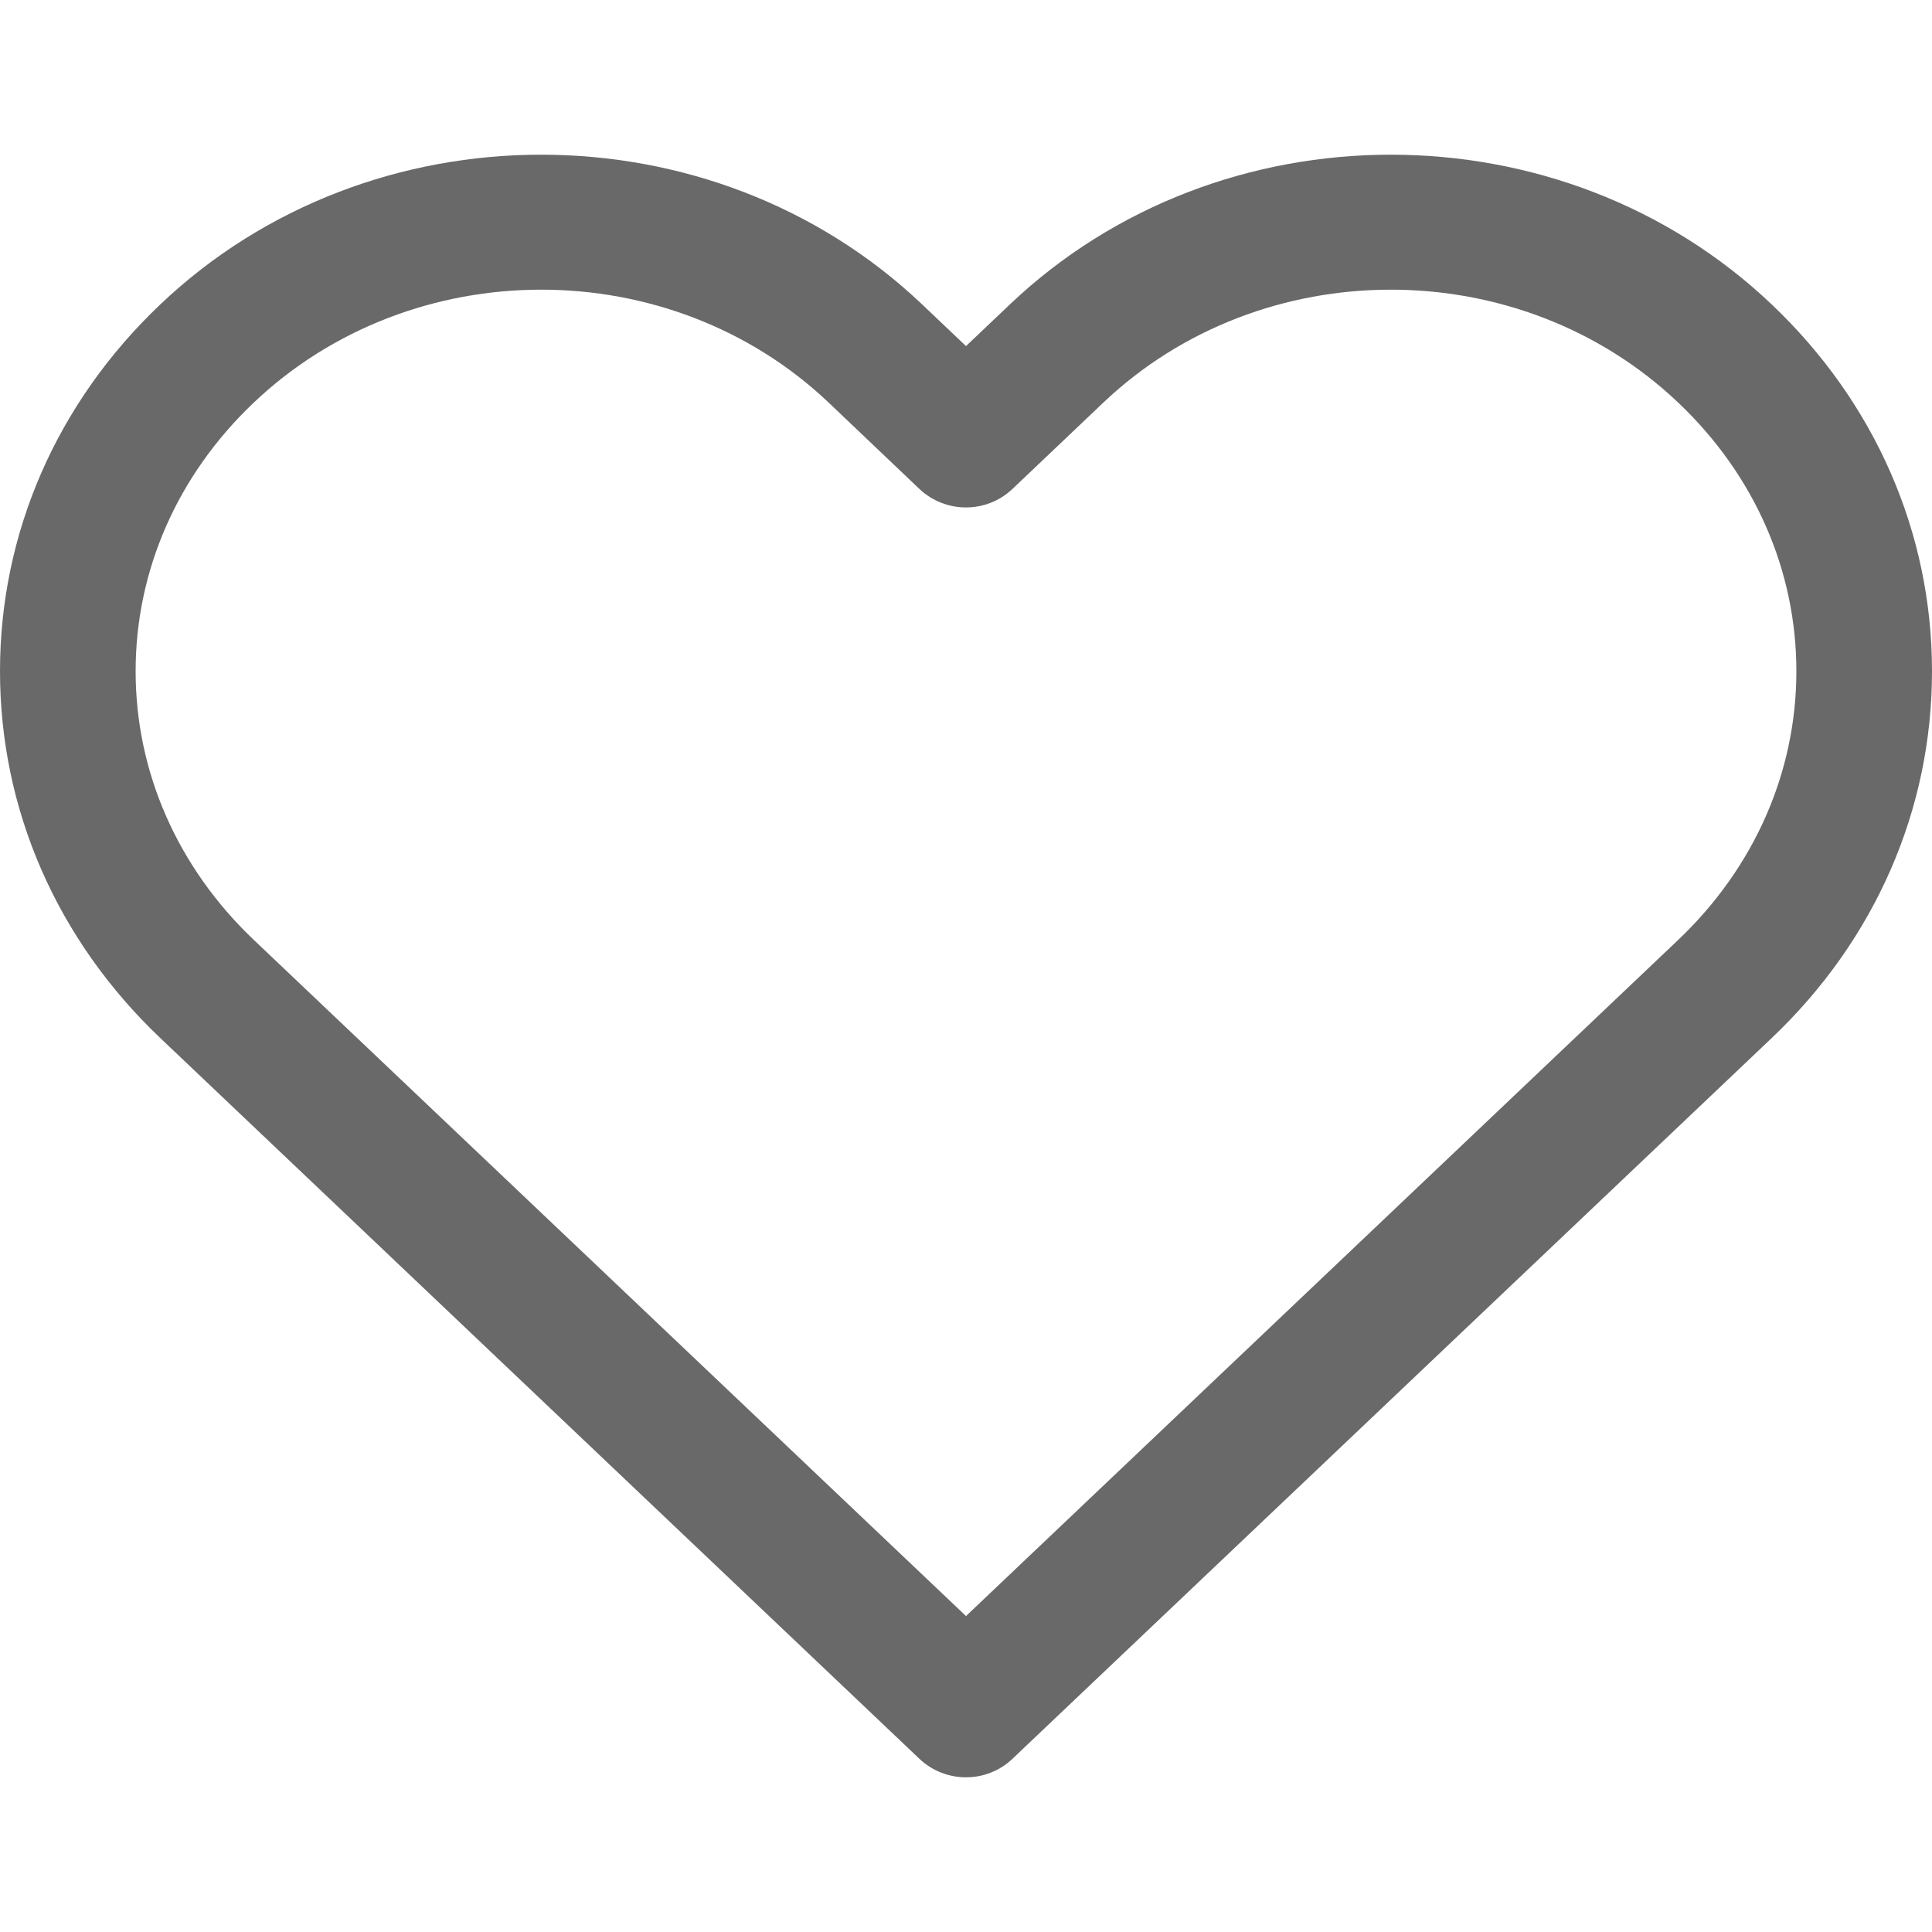
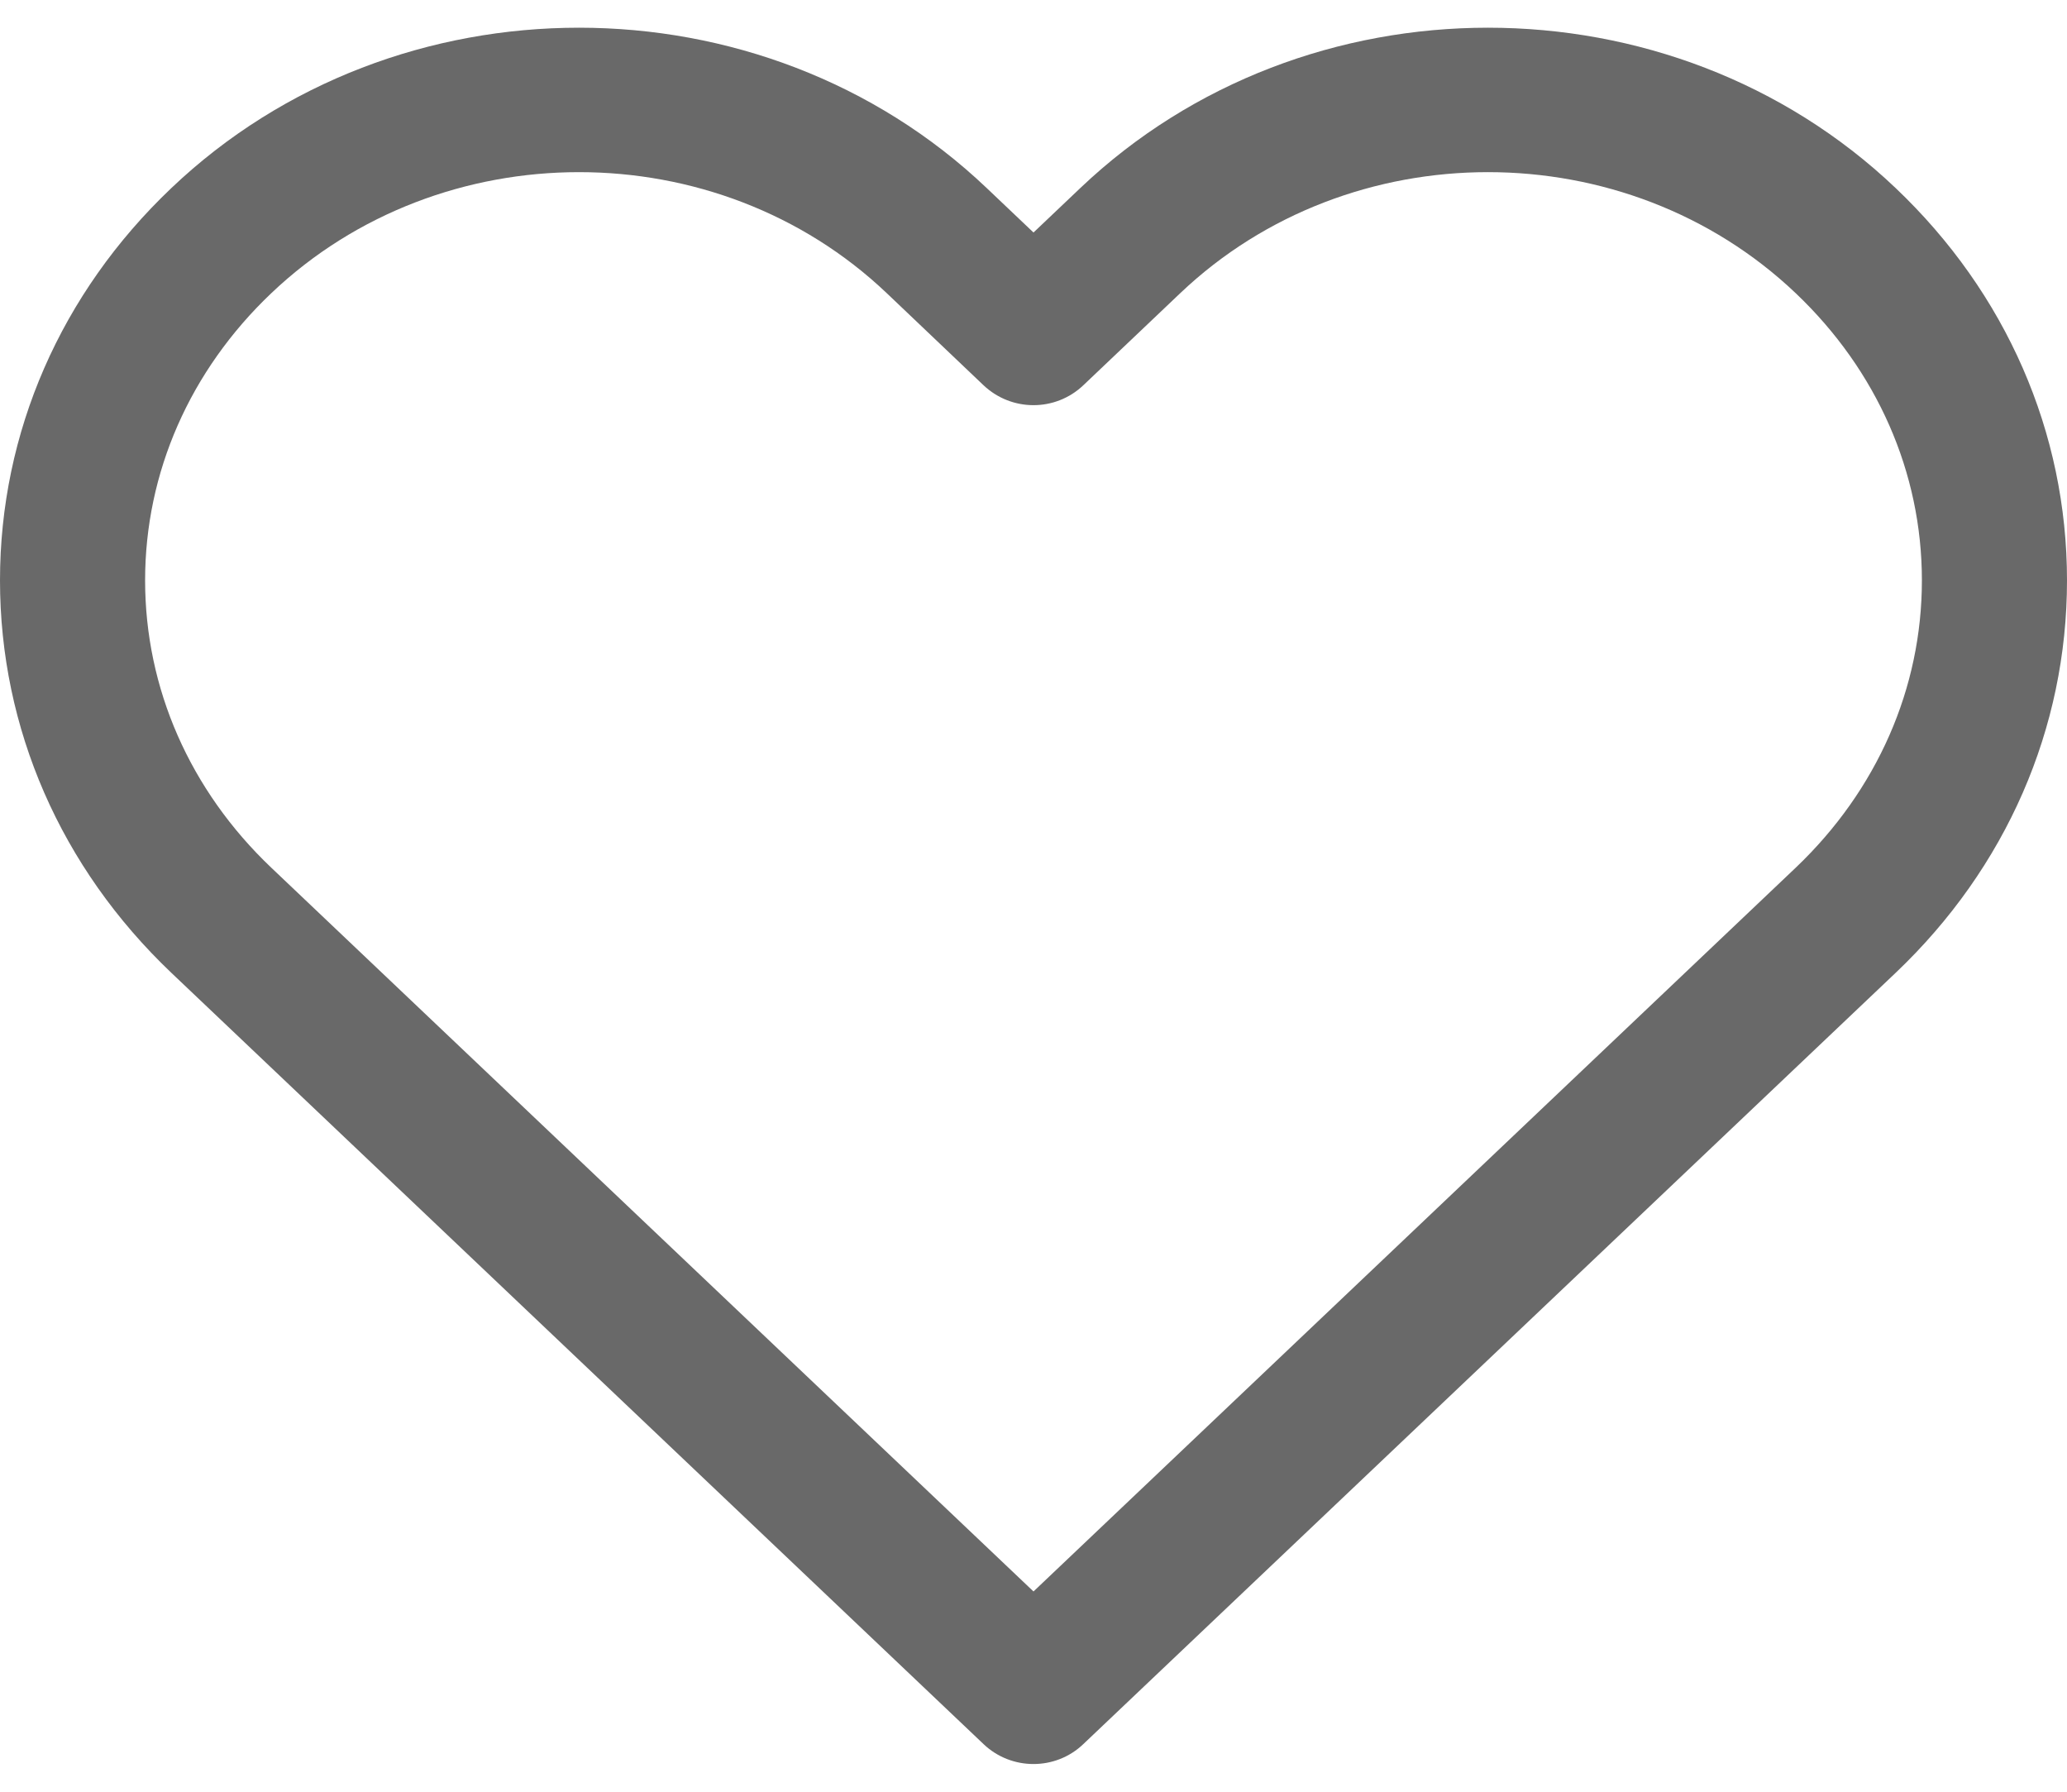
- <svg xmlns="http://www.w3.org/2000/svg" width="15" height="15" viewBox="0 0 15 15" fill="none">
-   <path d="M13.757 2.365C12.126 0.813 9.471 0.813 7.839 2.365L7.5 2.687L7.161 2.365C5.529 0.813 2.874 0.813 1.243 2.365C0.441 3.127 0 4.138 0 5.211C0 6.285 0.441 7.295 1.243 8.058L7.138 13.655C7.239 13.751 7.37 13.799 7.5 13.799C7.63 13.799 7.761 13.751 7.862 13.654L13.757 8.058C14.559 7.296 15 6.285 15 5.211C15 4.138 14.559 3.127 13.757 2.365ZM13.032 7.295L7.5 12.547L1.968 7.295C1.378 6.733 1.053 5.993 1.053 5.211C1.053 4.429 1.378 3.689 1.968 3.128C2.584 2.542 3.393 2.249 4.202 2.249C5.011 2.249 5.82 2.542 6.436 3.128L7.137 3.795C7.341 3.988 7.659 3.988 7.862 3.795L8.564 3.128C9.796 1.956 11.8 1.956 13.032 3.128C13.622 3.689 13.947 4.429 13.947 5.211C13.947 5.993 13.622 6.733 13.032 7.295Z" fill="#696969" />
+ <svg xmlns="http://www.w3.org/2000/svg" width="15" height="13" viewBox="0 0 15 13" fill="none">
+   <path d="M13.757 1.365C12.126 -0.187 9.471 -0.187 7.839 1.365L7.5 1.687L7.161 1.365C5.529 -0.187 2.874 -0.187 1.243 1.365C0.441 2.127 0 3.138 0 4.211C0 5.285 0.441 6.295 1.243 7.058L7.138 12.655C7.239 12.751 7.37 12.799 7.5 12.799C7.63 12.799 7.761 12.751 7.862 12.654L13.757 7.058C14.559 6.296 15 5.285 15 4.211C15 3.138 14.559 2.127 13.757 1.365ZM13.032 6.295L7.5 11.547L1.968 6.295C1.378 5.734 1.053 4.994 1.053 4.211C1.053 3.429 1.378 2.689 1.968 2.128C2.584 1.542 3.393 1.249 4.202 1.249C5.011 1.249 5.82 1.542 6.436 2.128L7.137 2.795C7.341 2.988 7.659 2.988 7.862 2.795L8.564 2.128C9.796 0.956 11.8 0.956 13.032 2.128C13.622 2.689 13.947 3.429 13.947 4.211C13.947 4.994 13.622 5.733 13.032 6.295Z" fill="#696969" />
</svg>
